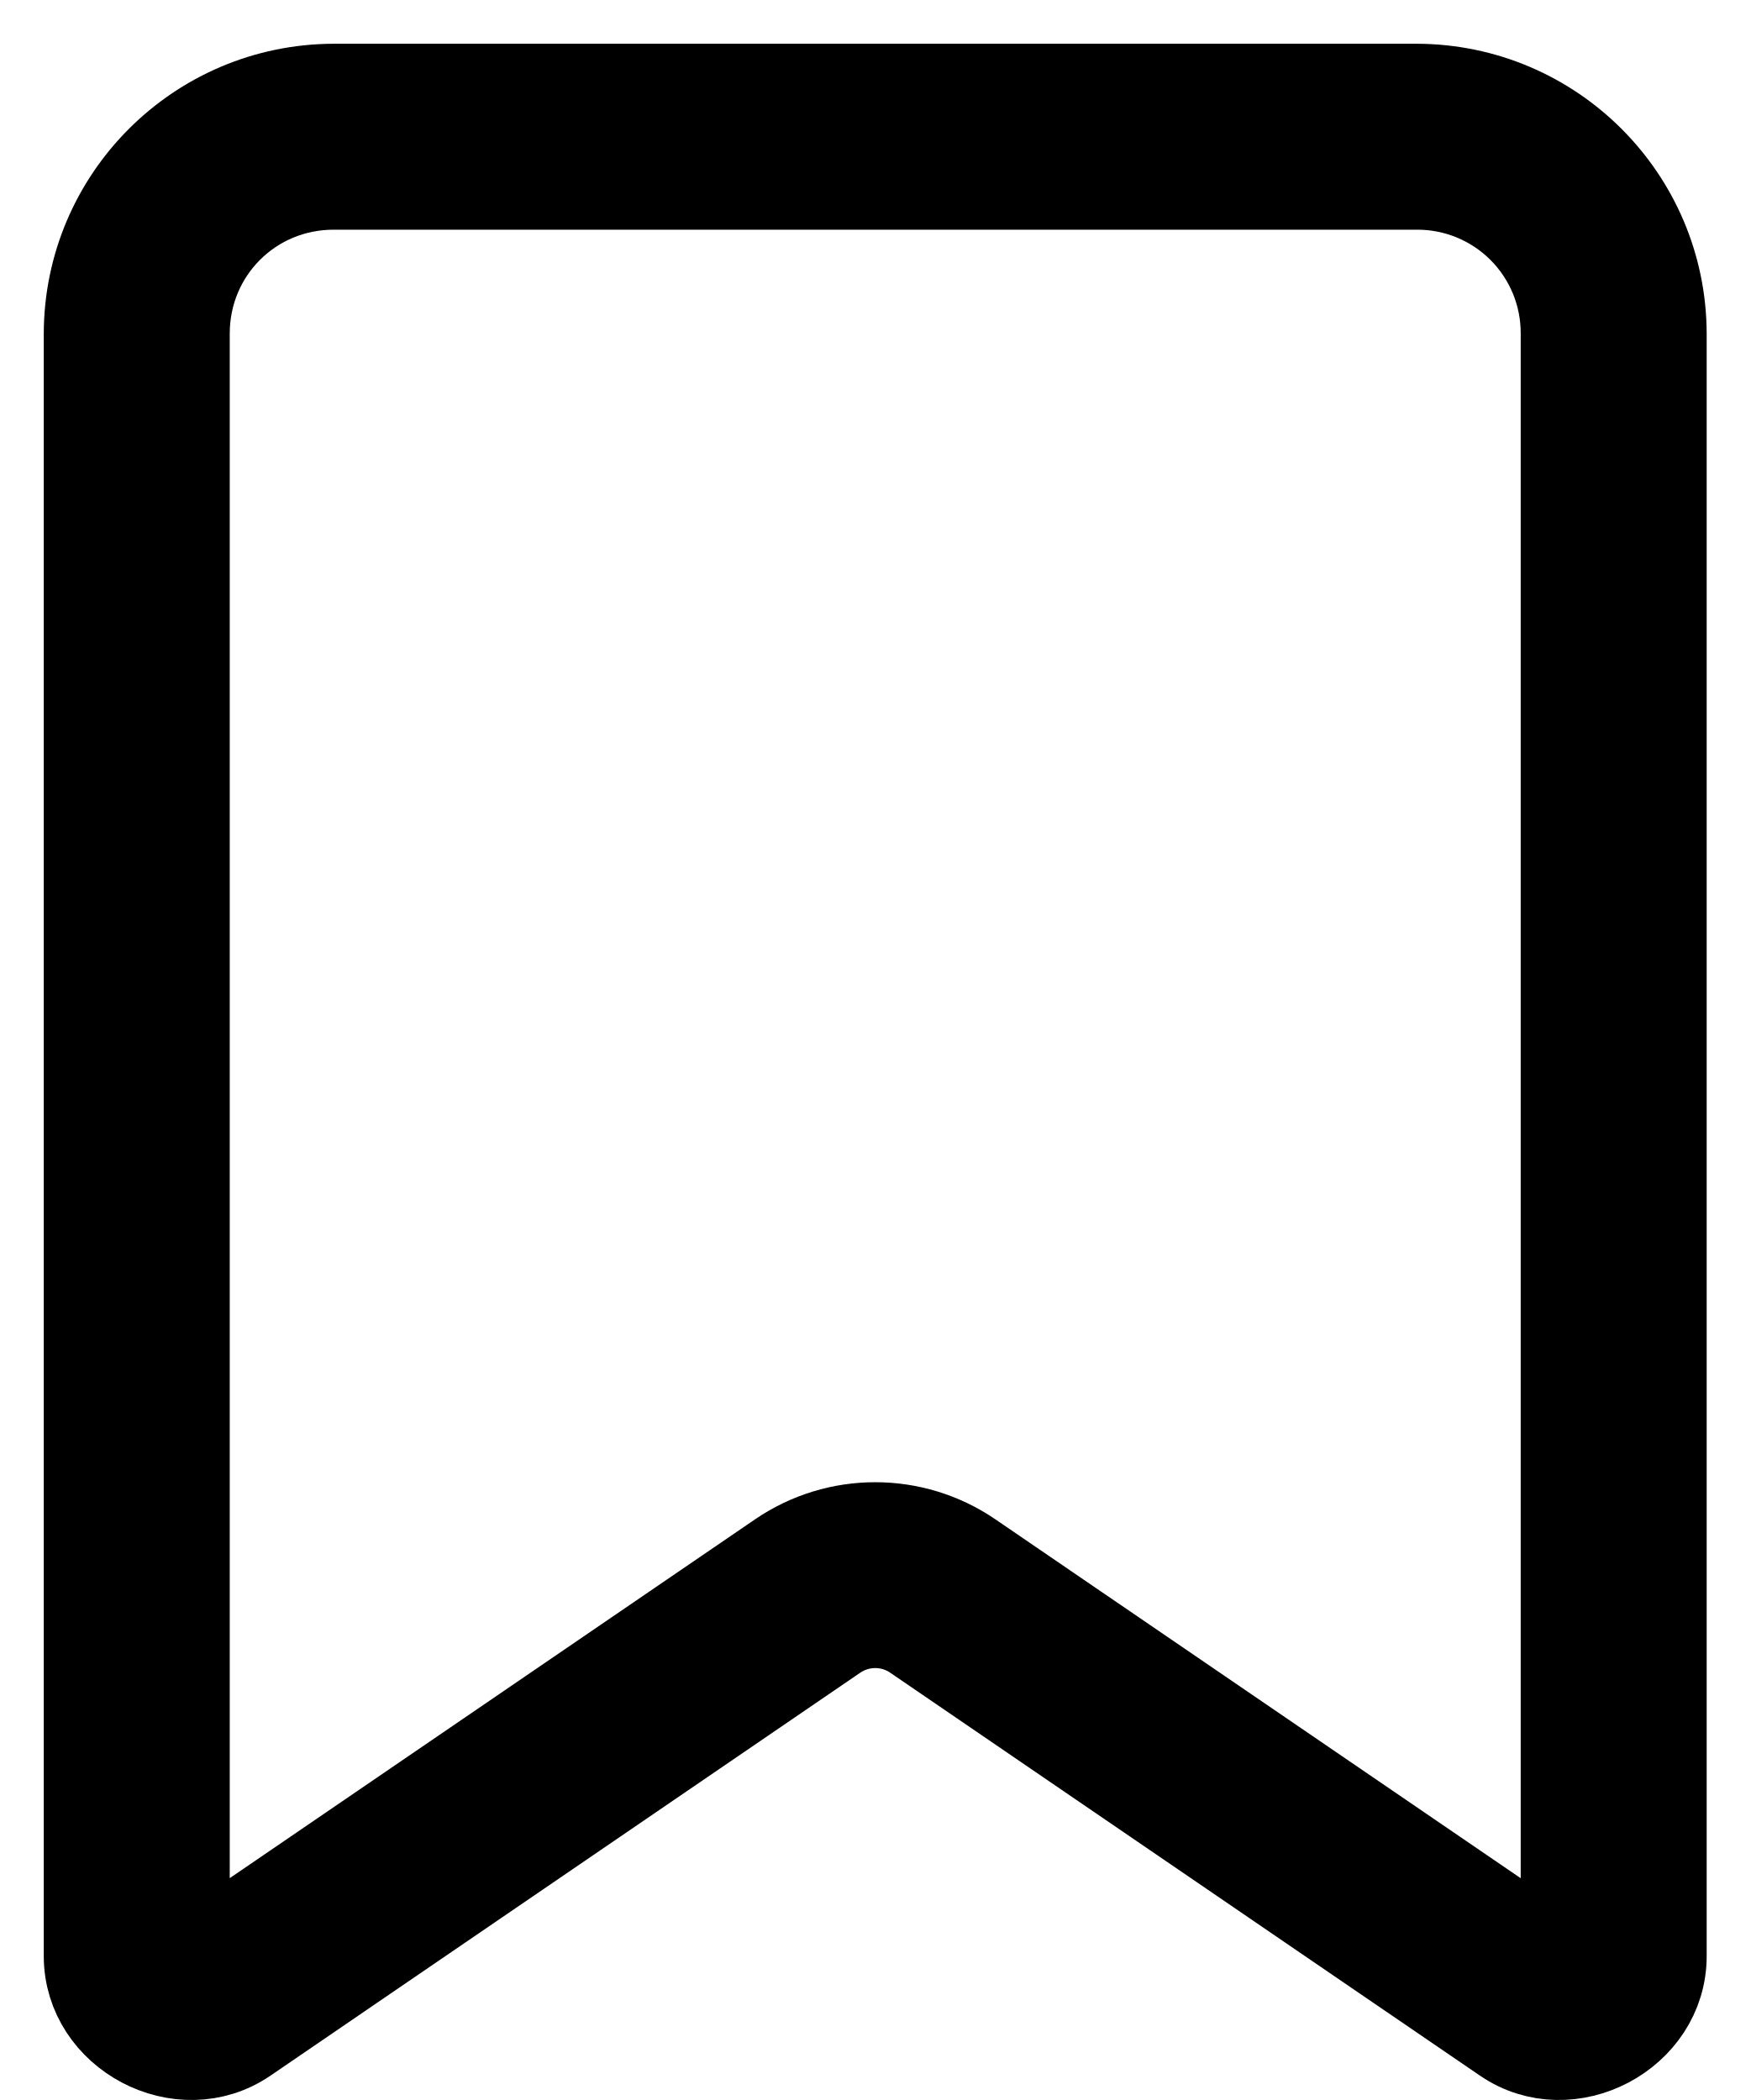
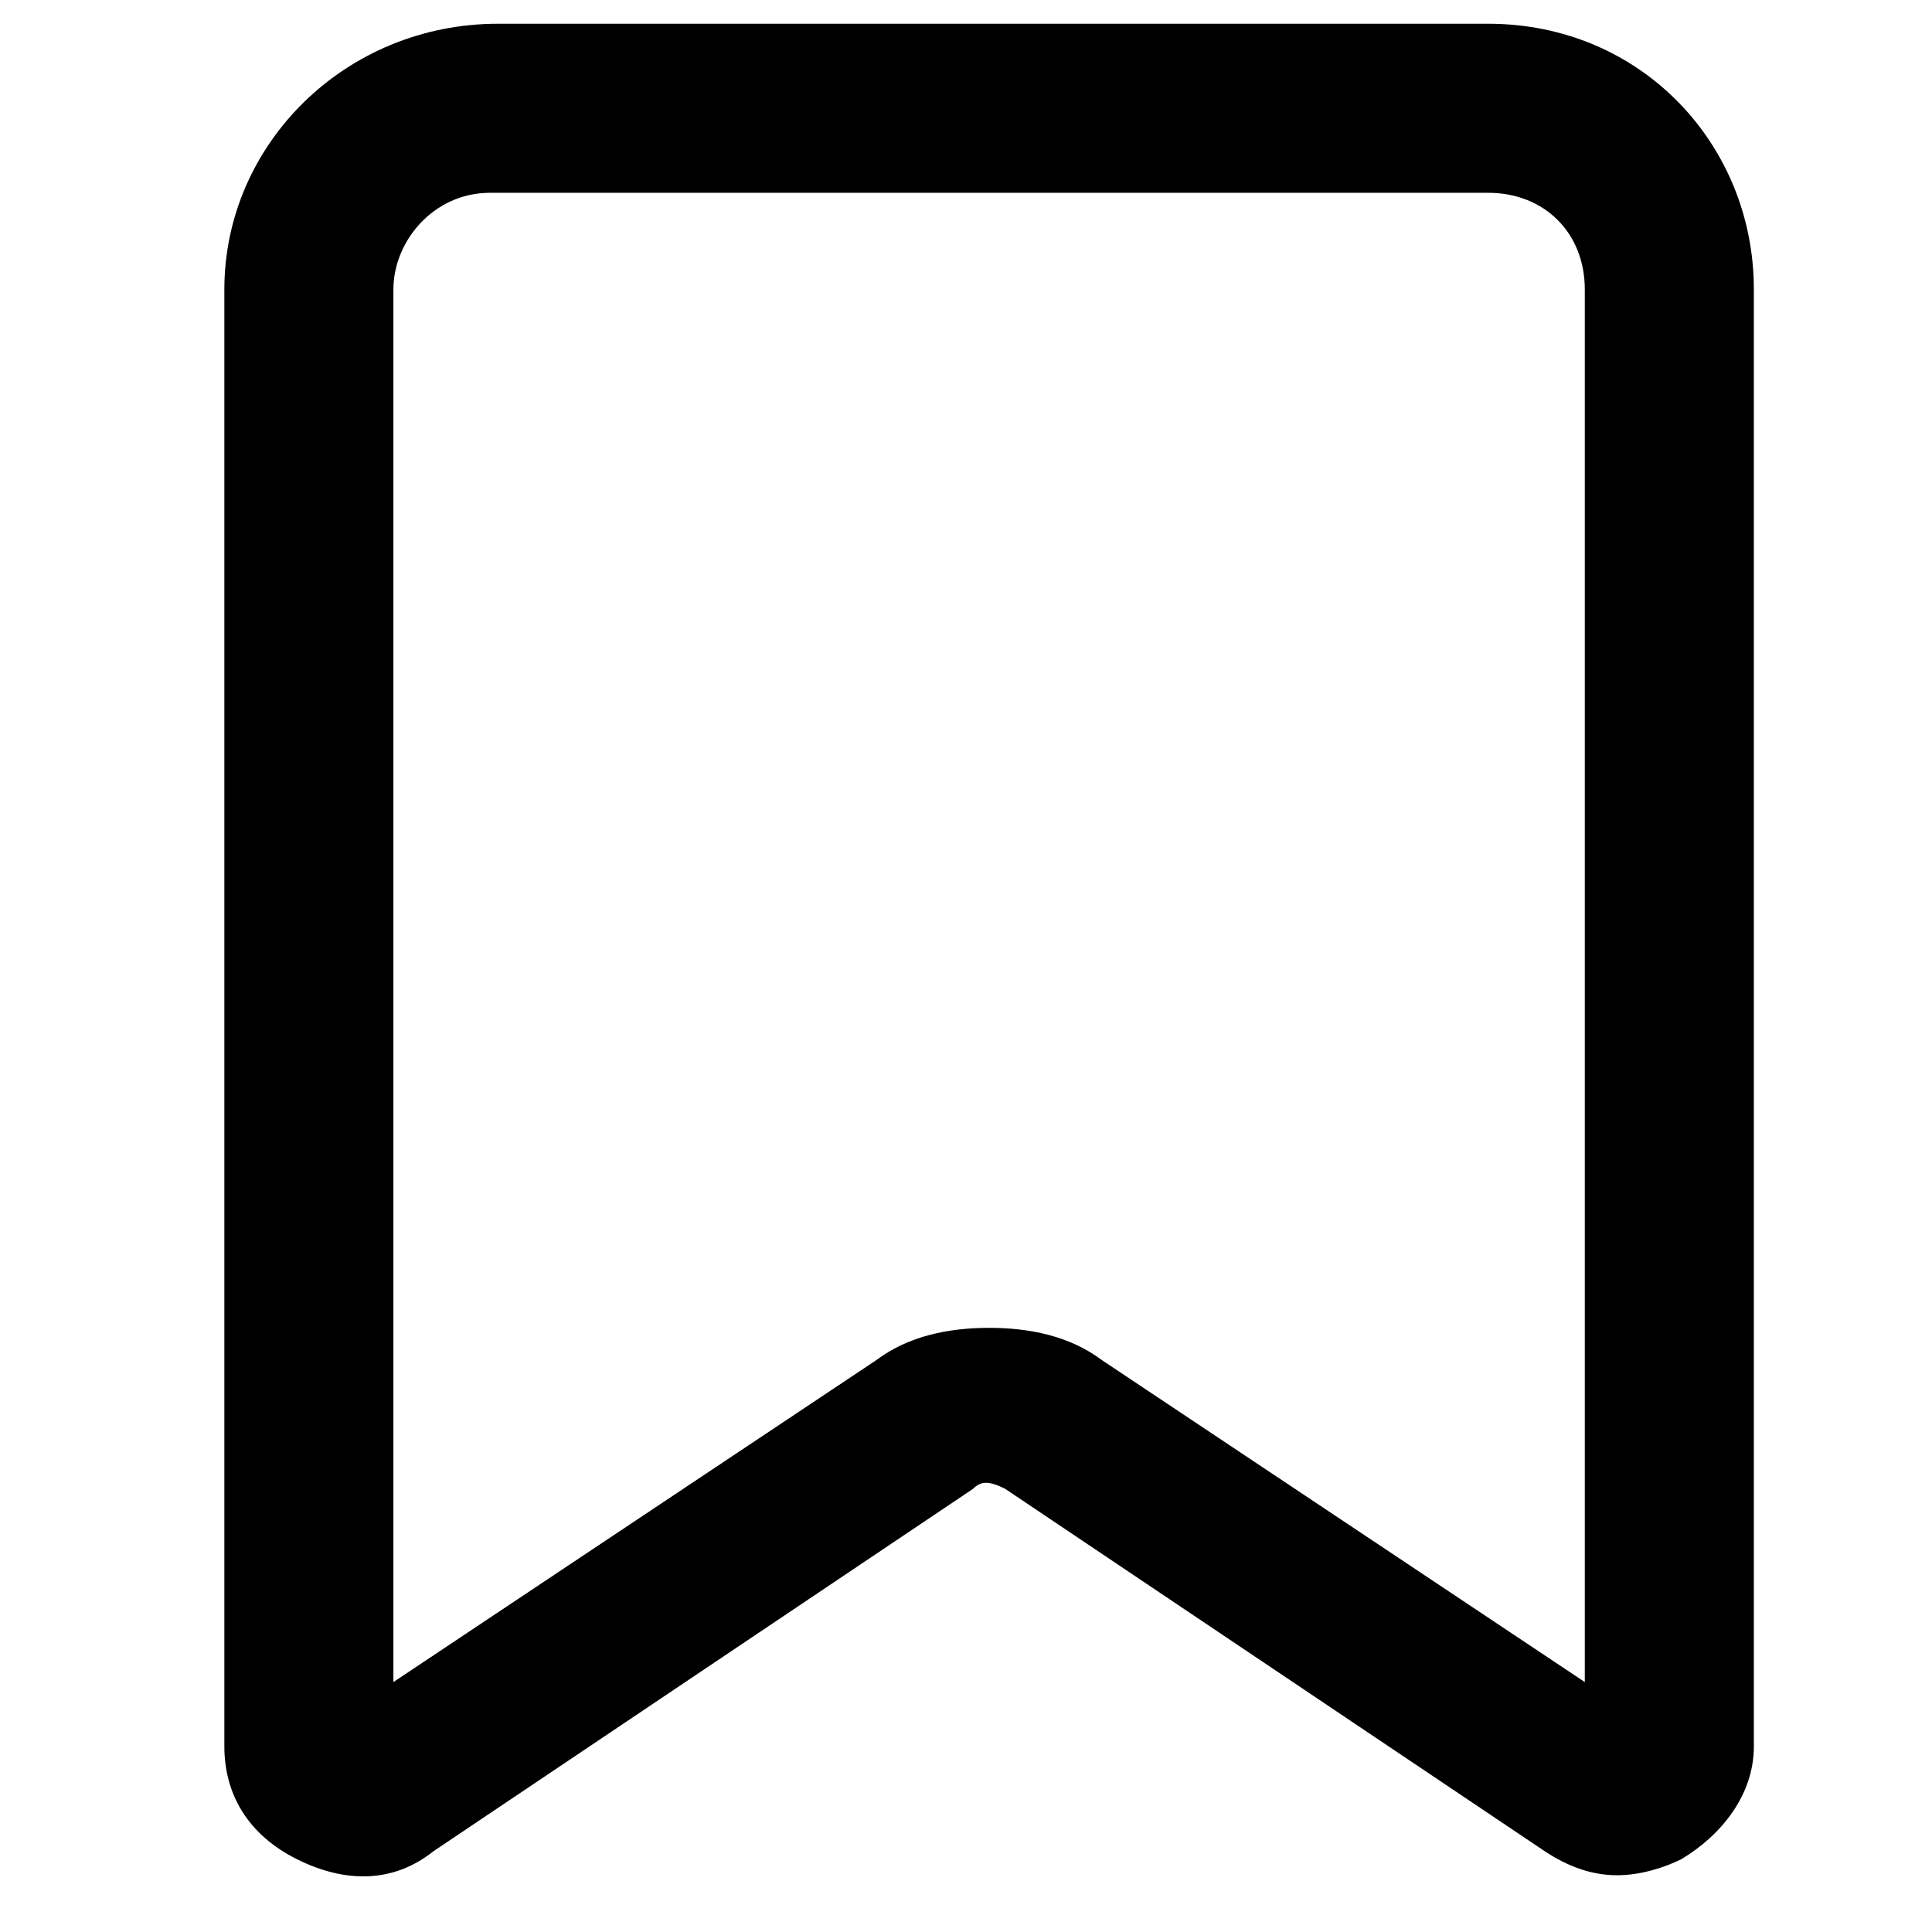
- <svg xmlns="http://www.w3.org/2000/svg" width="20" height="24" fill="none">
-   <path fill="#000" stroke="#000" d="M3.813 1A2.821 2.821 0 0 0 1 3.812v18.543c0 .898 1.067 1.46 1.808.954l6.737-4.604a.803.803 0 0 1 .91 0l6.737 4.604c.74.506 1.808-.056 1.808-.954V3.812A2.821 2.821 0 0 0 16.187 1H3.813Zm0 1.125h12.374a1.68 1.68 0 0 1 1.688 1.687v18.543c0 .058-.001.057-.049.024l-6.736-4.603a1.934 1.934 0 0 0-2.18 0l-6.737 4.603c-.047.033-.048.034-.048-.024V3.812c0-.938.749-1.687 1.687-1.687Z" />
+ <svg xmlns="http://www.w3.org/2000/svg" width="24" height="24" viewBox="0 0 24 24" fill="none">
+   <path d="M18.487 0.295H6.187C4.287 0.295 2.787 1.795 2.787 3.595V21.695C2.787 22.295 3.087 22.795 3.687 23.095C4.287 23.395 4.887 23.395 5.387 22.995L12.087 18.495C12.187 18.395 12.287 18.395 12.487 18.495L19.187 22.995C19.487 23.195 19.787 23.295 20.087 23.295C20.387 23.295 20.687 23.195 20.887 23.095C21.387 22.795 21.787 22.295 21.787 21.695V3.595C21.787 1.795 20.387 0.295 18.487 0.295ZM19.687 3.595V20.895L13.687 16.895C13.287 16.595 12.787 16.495 12.287 16.495C11.787 16.495 11.287 16.595 10.887 16.895L4.887 20.895V3.595C4.887 2.995 5.387 2.395 6.087 2.395H18.487C19.187 2.395 19.687 2.895 19.687 3.595Z" fill="black" />
</svg>
